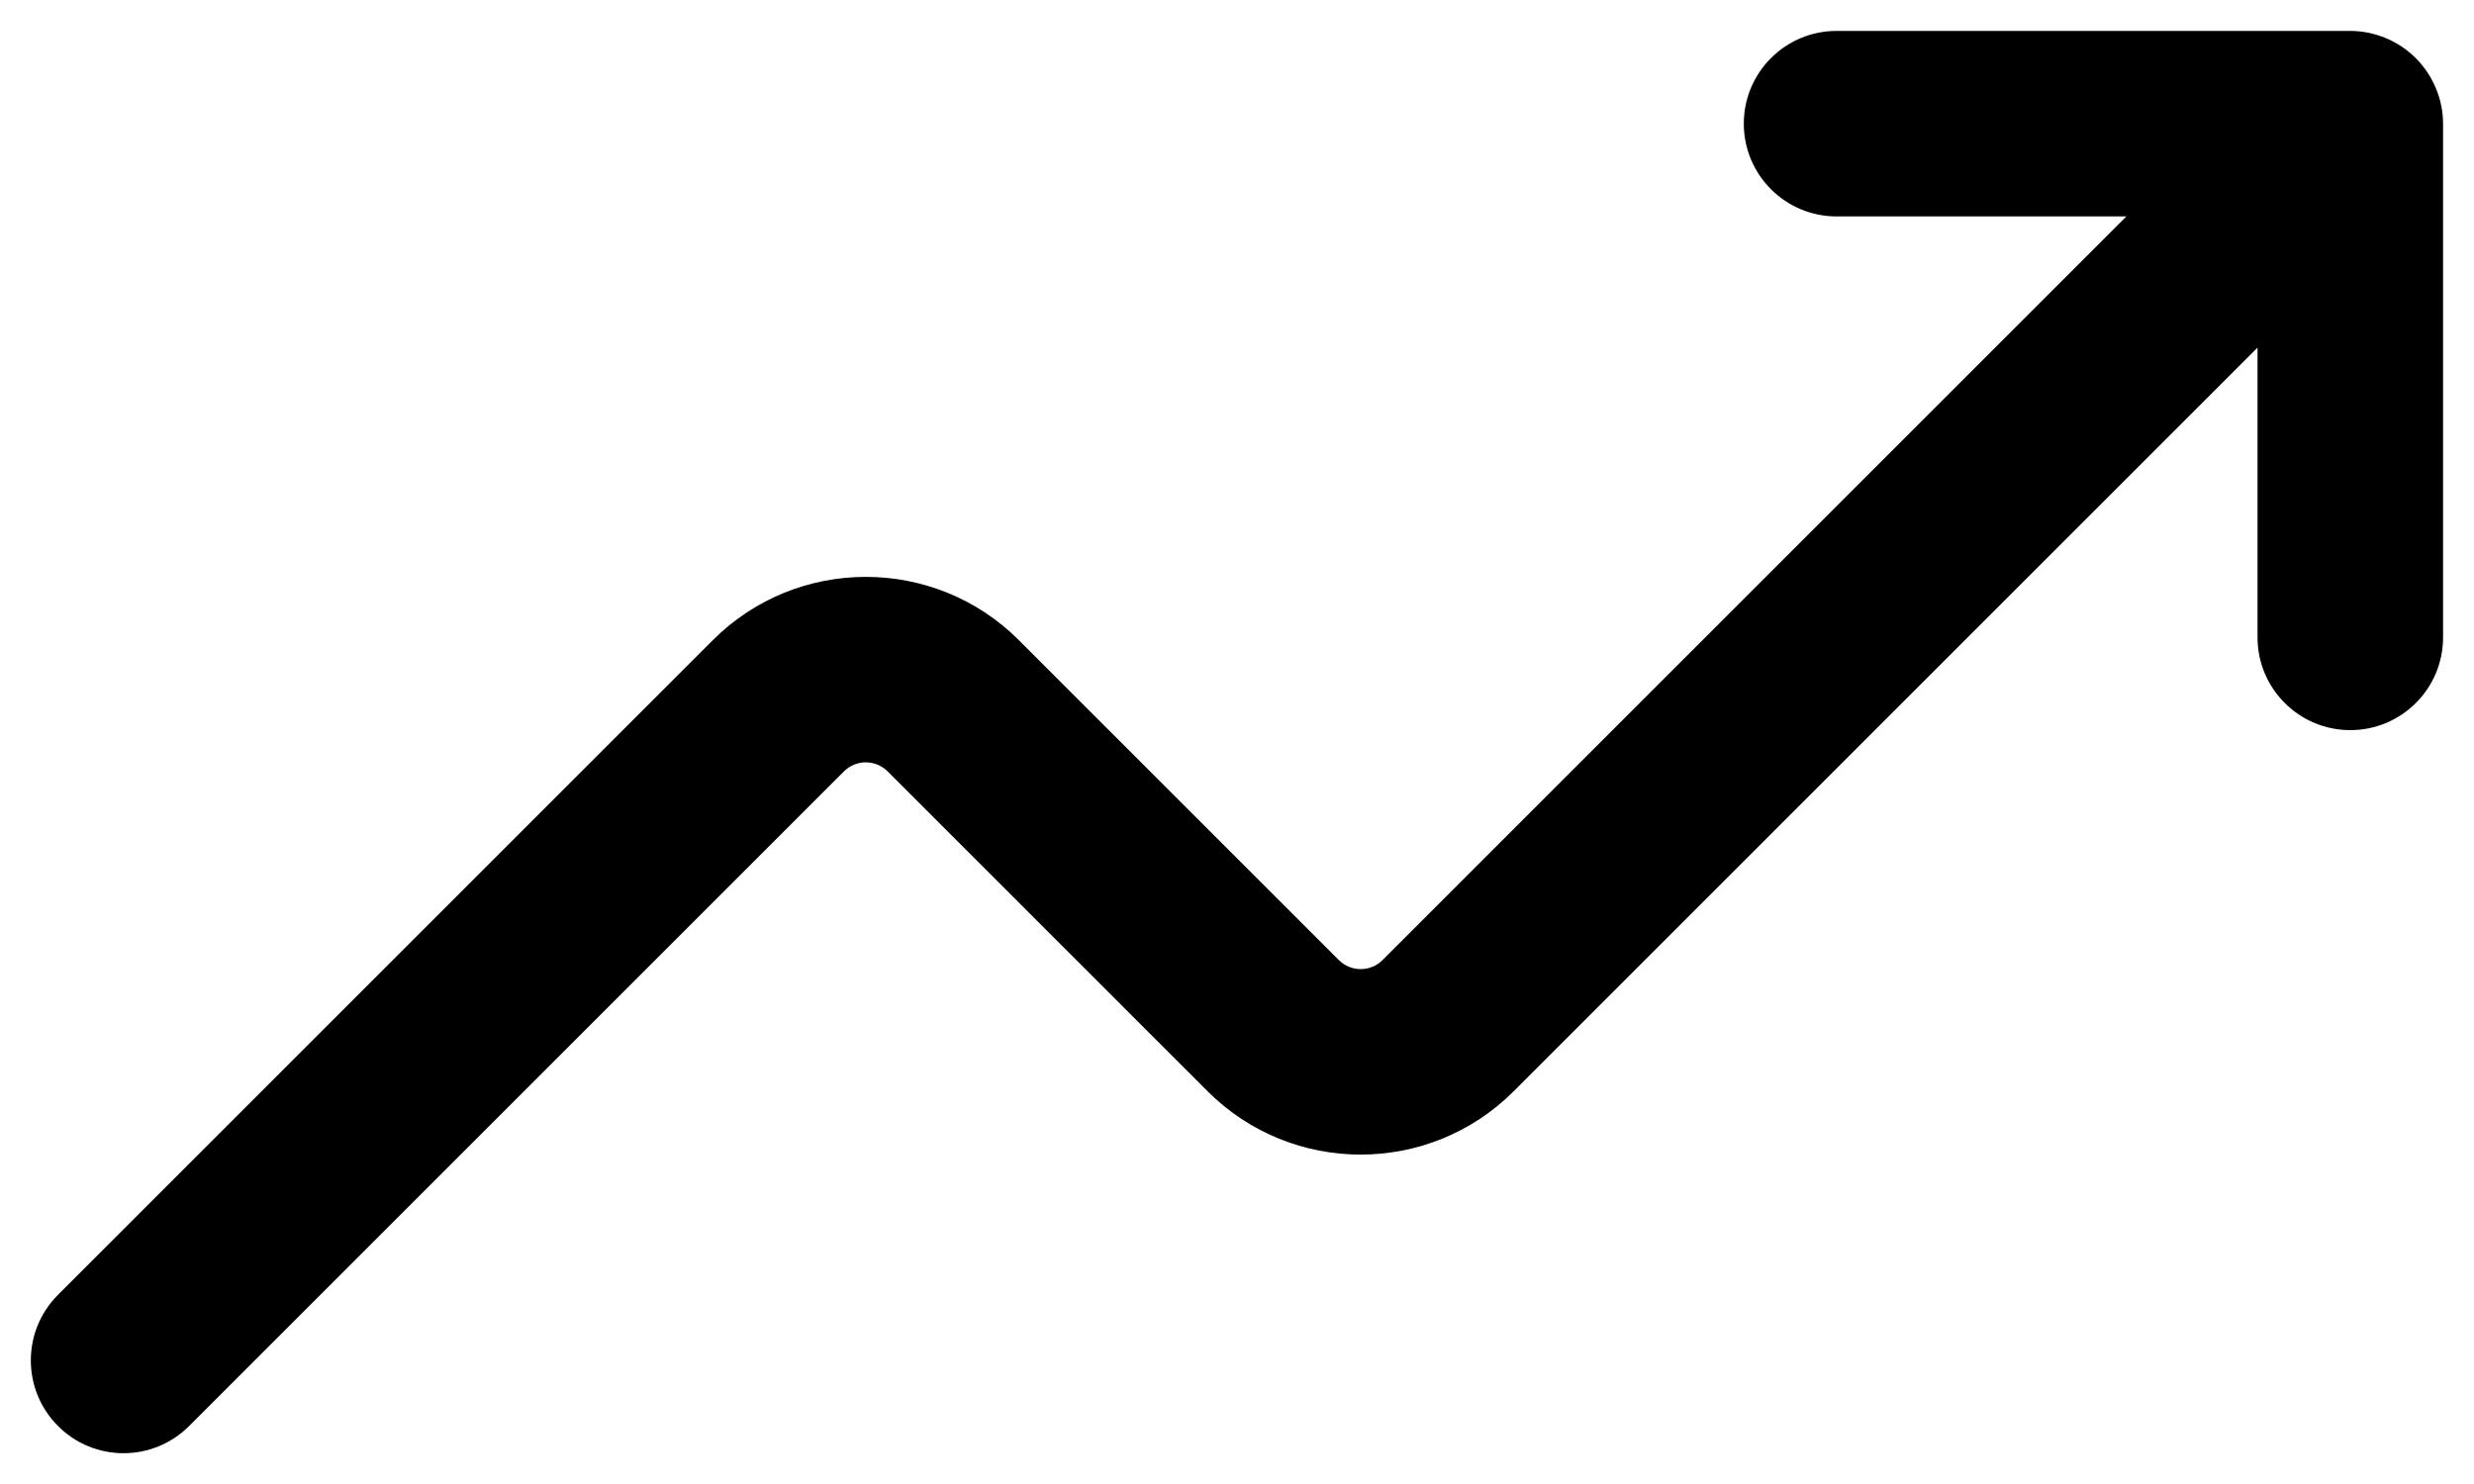
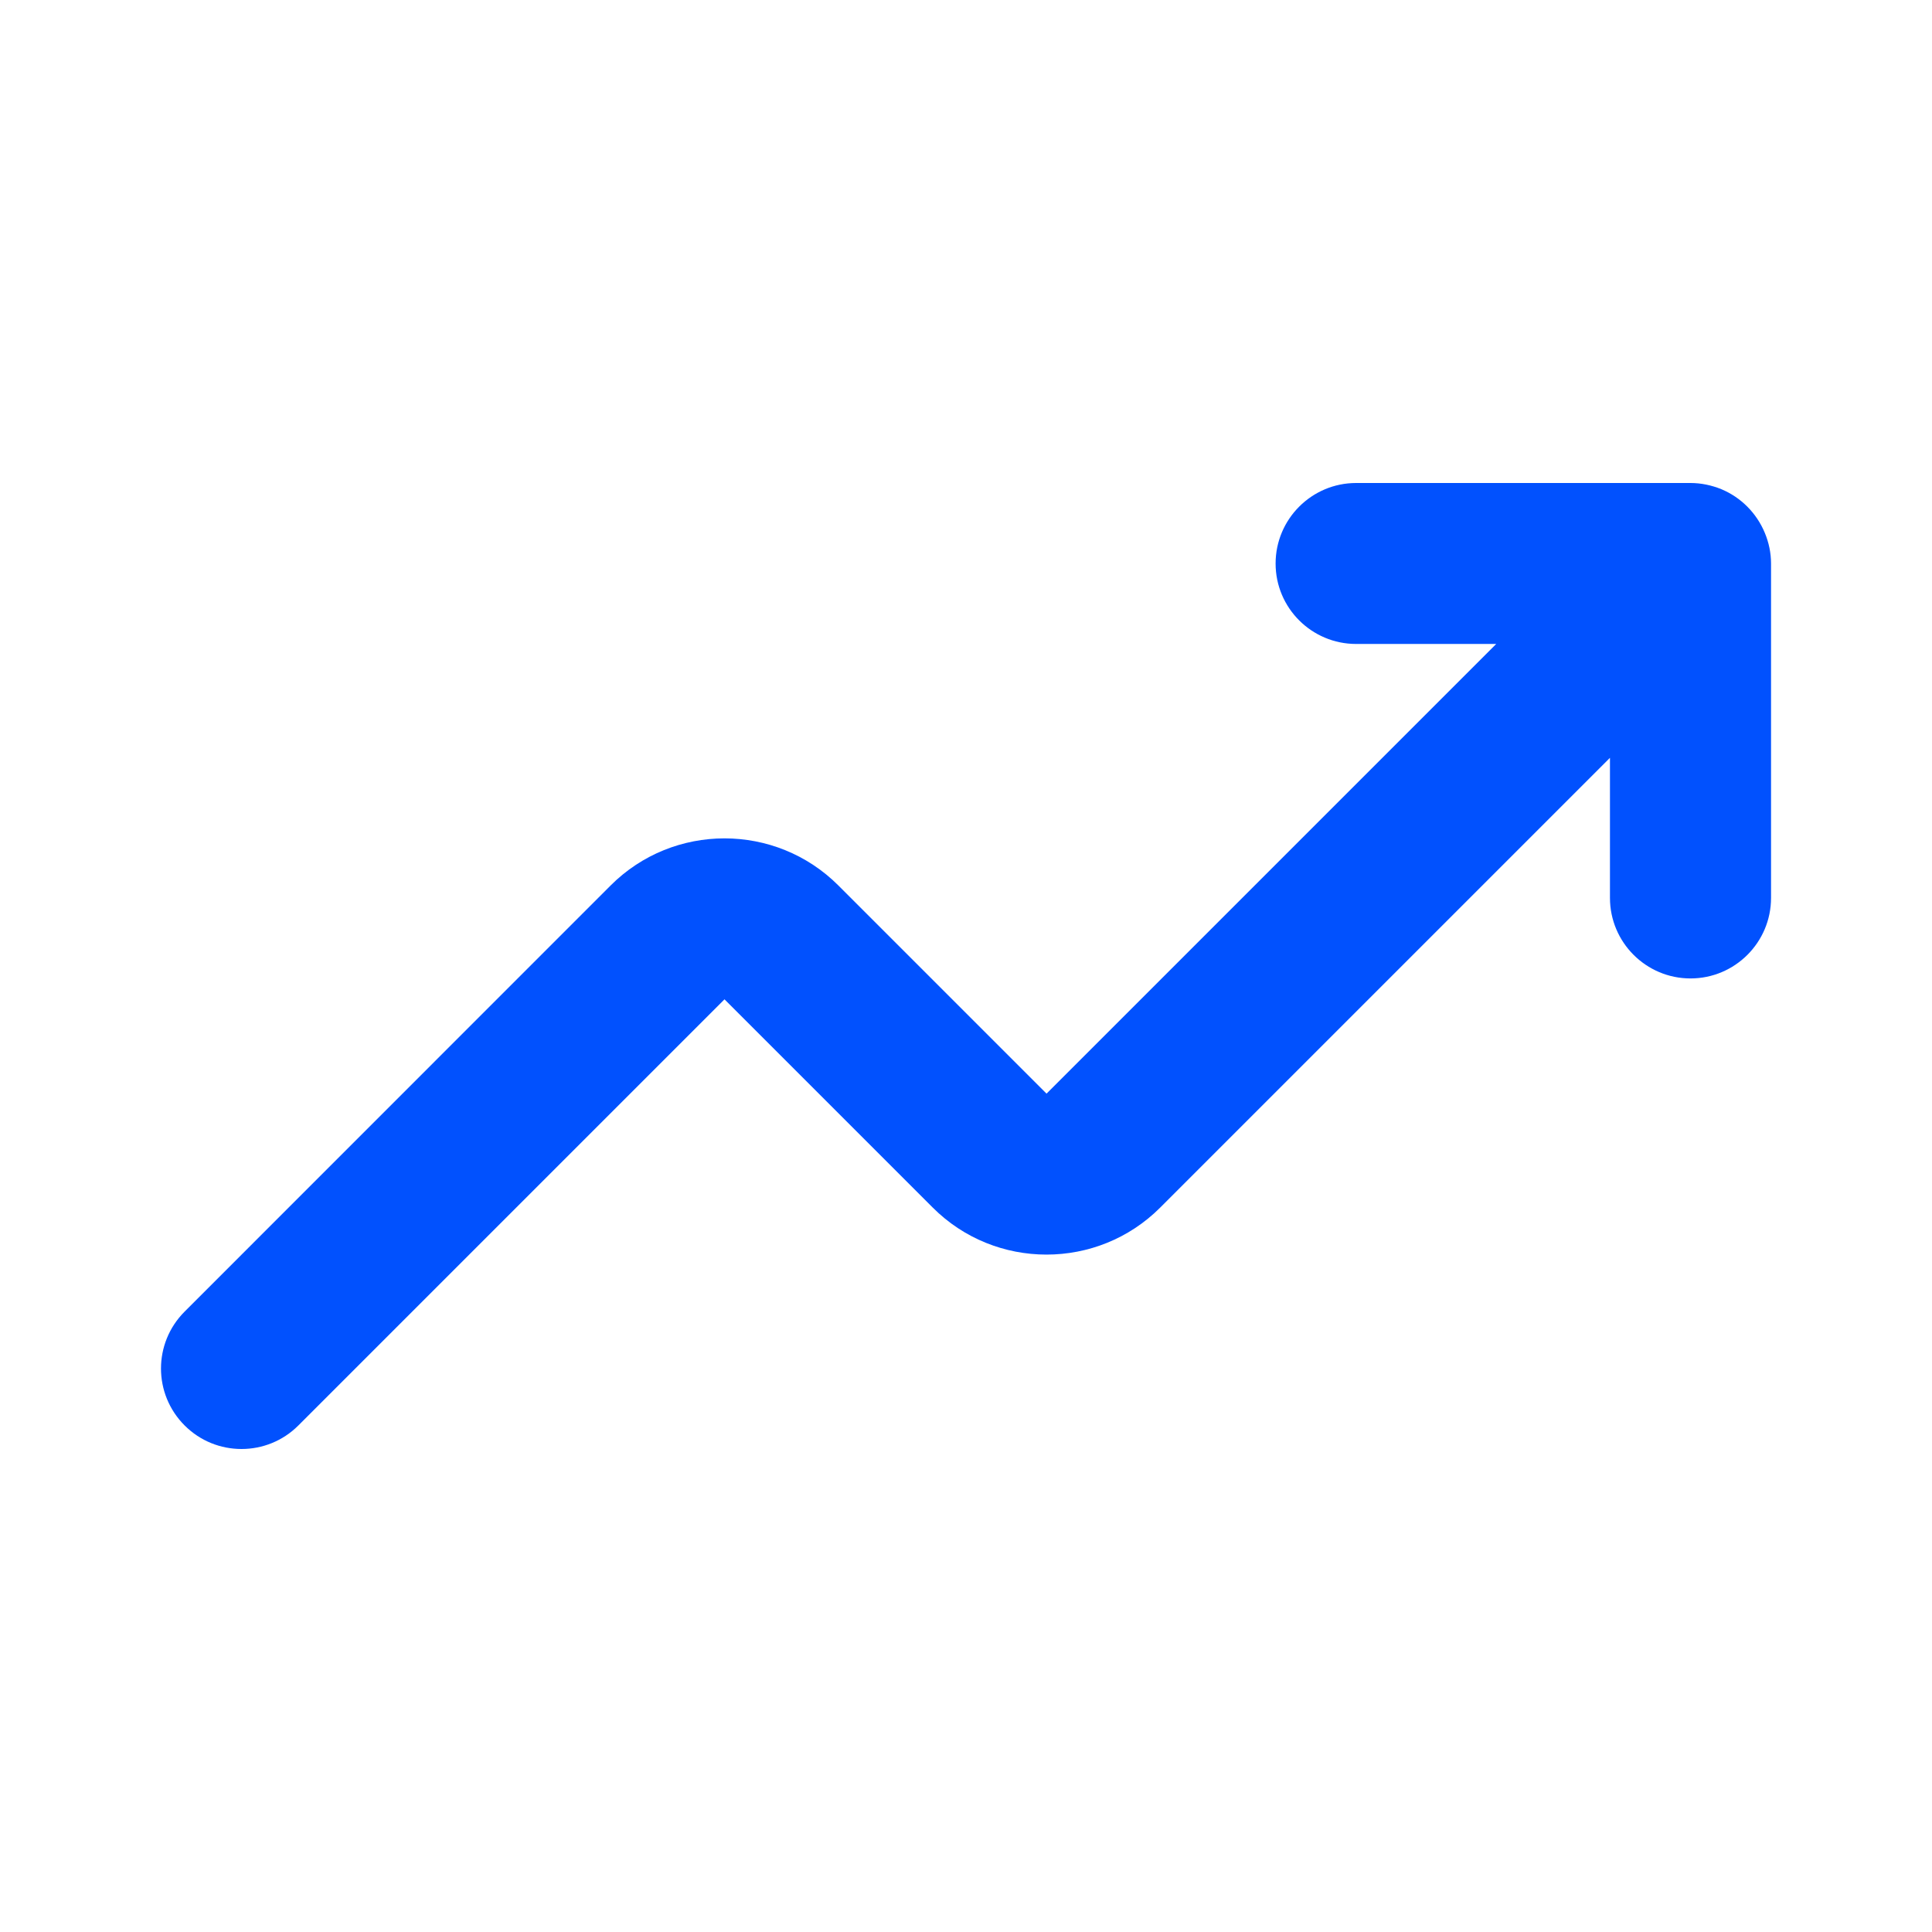
- <svg xmlns="http://www.w3.org/2000/svg" width="20" height="12" viewBox="0 0 20 12" fill="currentColor">
-   <path fill="currentColor" d="M19.75 1V5.154C19.75 5.568 19.414 5.904 19 5.904C18.586 5.904 18.25 5.568 18.25 5.154V2.811L12.237 8.824C11.554 9.507 10.445 9.507 9.762 8.824L7.176 6.238C7.078 6.14 6.92 6.14 6.822 6.238L1.529 11.531C1.383 11.677 1.191 11.751 0.999 11.751C0.807 11.751 0.615 11.678 0.469 11.531C0.176 11.238 0.176 10.763 0.469 10.47L5.762 5.177C6.445 4.494 7.554 4.494 8.237 5.177L10.823 7.763C10.921 7.861 11.079 7.861 11.177 7.763L17.19 1.75H14.847C14.433 1.75 14.097 1.414 14.097 1C14.097 0.586 14.433 0.25 14.847 0.25H19C19.098 0.25 19.195 0.27 19.287 0.308C19.47 0.384 19.616 0.53 19.692 0.714C19.73 0.805 19.75 0.902 19.75 1Z" />
+ <svg xmlns="http://www.w3.org/2000/svg" width="16" height="16" viewBox="0 0 16 16" fill="currentColor">
+   <path d="M14.667 4.667V7.436C14.667 7.804 14.368 8.103 14 8.103C13.632 8.103 13.333 7.804 13.333 7.436V6.276L9.609 10C9.09 10.52 8.243 10.52 7.724 10L6 8.276L2.471 11.805C2.341 11.935 2.171 12 2 12C1.829 12 1.659 11.935 1.529 11.805C1.268 11.544 1.268 11.123 1.529 10.862L5.057 7.333C5.577 6.813 6.423 6.813 6.943 7.333L8.667 9.057L12.391 5.333H11.231C10.863 5.333 10.564 5.035 10.564 4.667C10.564 4.299 10.863 4 11.231 4H14C14.087 4 14.173 4.018 14.255 4.051C14.418 4.119 14.547 4.249 14.615 4.412C14.649 4.493 14.667 4.58 14.667 4.667Z" fill="#0151FE" />
</svg>
